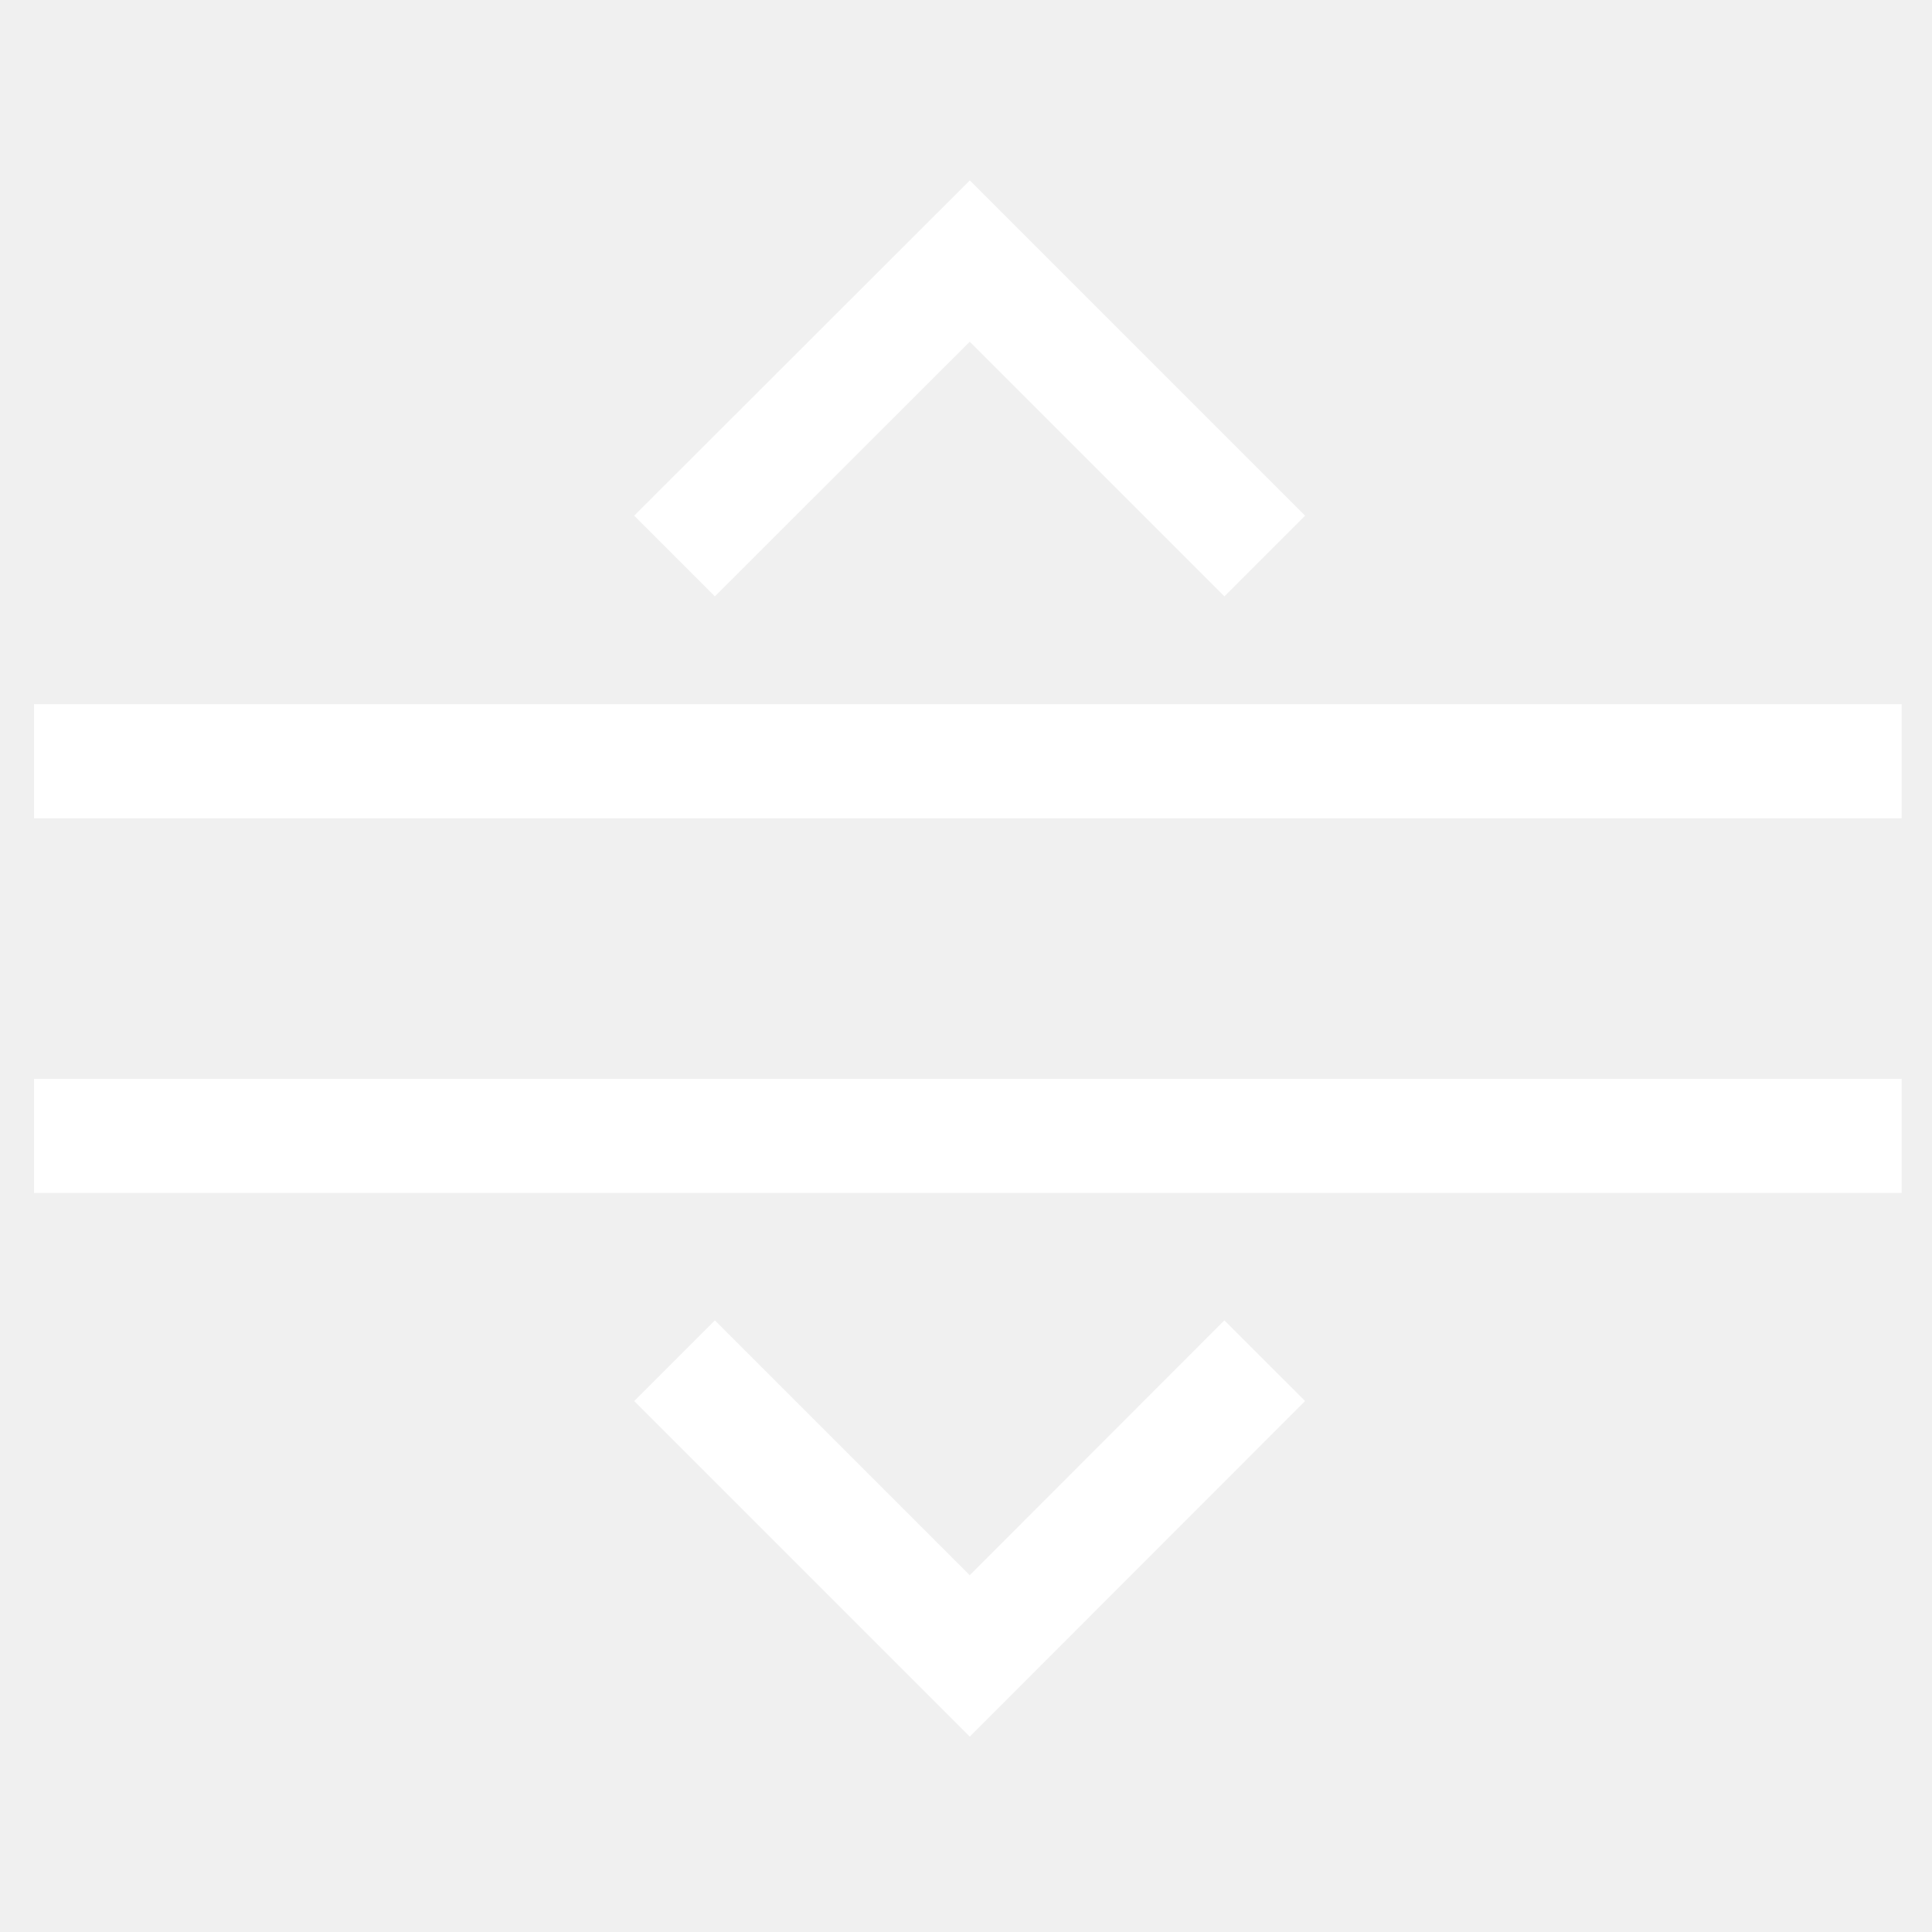
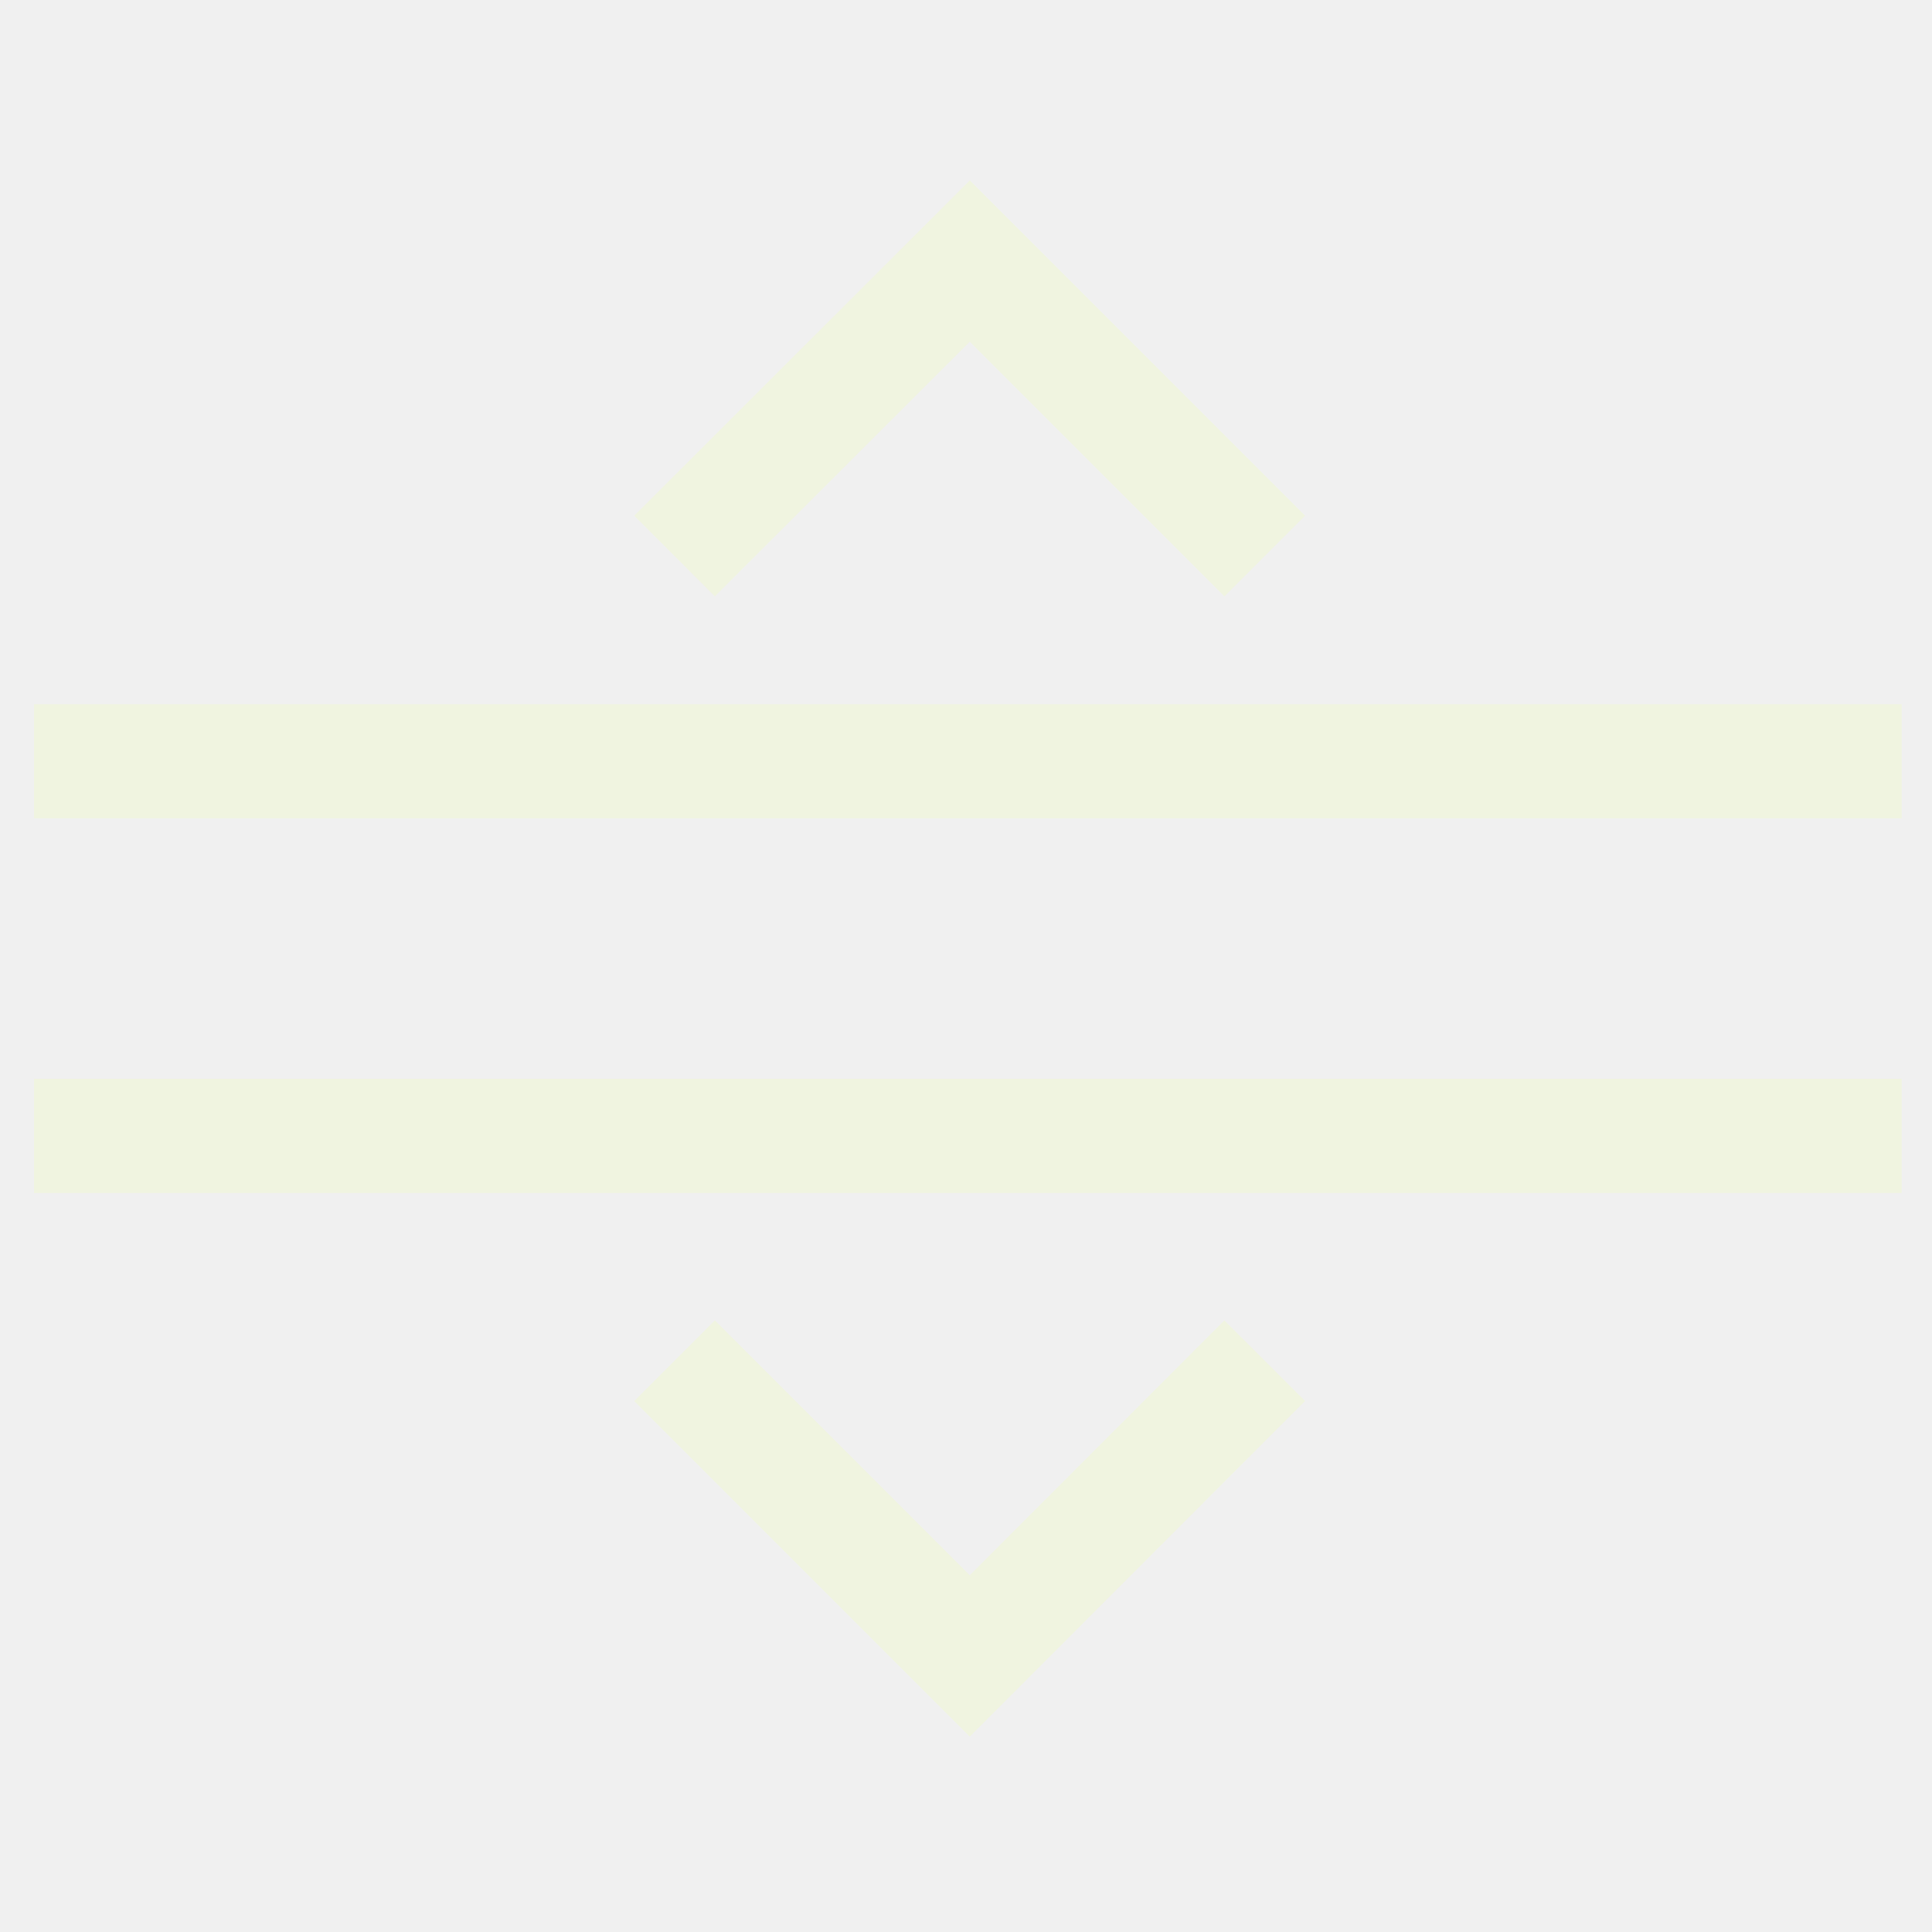
<svg xmlns="http://www.w3.org/2000/svg" width="32" height="32" viewBox="0 0 8.467 8.467" version="1.1" id="svg8">
  <defs id="defs2" />
  <g id="layer2" style="display:inline">
    <g id="g840" transform="translate(0,0.314109)">
-       <path style="fill:none;stroke:#ffffff;stroke-width:0.5;stroke-linecap:square;stroke-linejoin:miter;stroke-miterlimit:4;stroke-dasharray:none;stroke-opacity:1" d="M 5.366,1.946 4.25,0.83 3.133,1.946" id="path855" />
-       <path style="fill:none;stroke:#ffffff;stroke-width:0.5;stroke-linecap:square;stroke-linejoin:miter;stroke-miterlimit:4;stroke-dasharray:none;stroke-opacity:1" d="M 0.399,3.022 H 8.084" id="path2217" />
-       <path style="fill:none;stroke:#ffffff;stroke-width:0.5;stroke-linecap:square;stroke-linejoin:miter;stroke-miterlimit:4;stroke-dasharray:none;stroke-opacity:1" d="M 0.399,4.664 H 8.084" id="path2784" />
-       <path style="fill:none;stroke:#ffffff;stroke-width:0.5;stroke-linecap:square;stroke-linejoin:miter;stroke-miterlimit:4;stroke-dasharray:none;stroke-opacity:1" d="M 5.366,5.826 4.25,6.943 3.133,5.826" id="path2786" />
+       <path style="fill:none;stroke:#f0f4e0;stroke-width:0.5;stroke-linecap:square;stroke-linejoin:miter;stroke-miterlimit:4;stroke-dasharray:none;stroke-opacity:1" d="M 5.366,1.946 4.25,0.83 3.133,1.946" id="path855" />
+       <path style="fill:none;stroke:#f0f4e0;stroke-width:0.5;stroke-linecap:square;stroke-linejoin:miter;stroke-miterlimit:4;stroke-dasharray:none;stroke-opacity:1" d="M 0.399,3.022 H 8.084" id="path2217" />
+       <path style="fill:none;stroke:#f0f4e0;stroke-width:0.5;stroke-linecap:square;stroke-linejoin:miter;stroke-miterlimit:4;stroke-dasharray:none;stroke-opacity:1" d="M 0.399,4.664 H 8.084" id="path2784" />
+       <path style="fill:none;stroke:#f0f4e0;stroke-width:0.5;stroke-linecap:square;stroke-linejoin:miter;stroke-miterlimit:4;stroke-dasharray:none;stroke-opacity:1" d="M 5.366,5.826 4.25,6.943 3.133,5.826" id="path2786" />
    </g>
  </g>
</svg>
